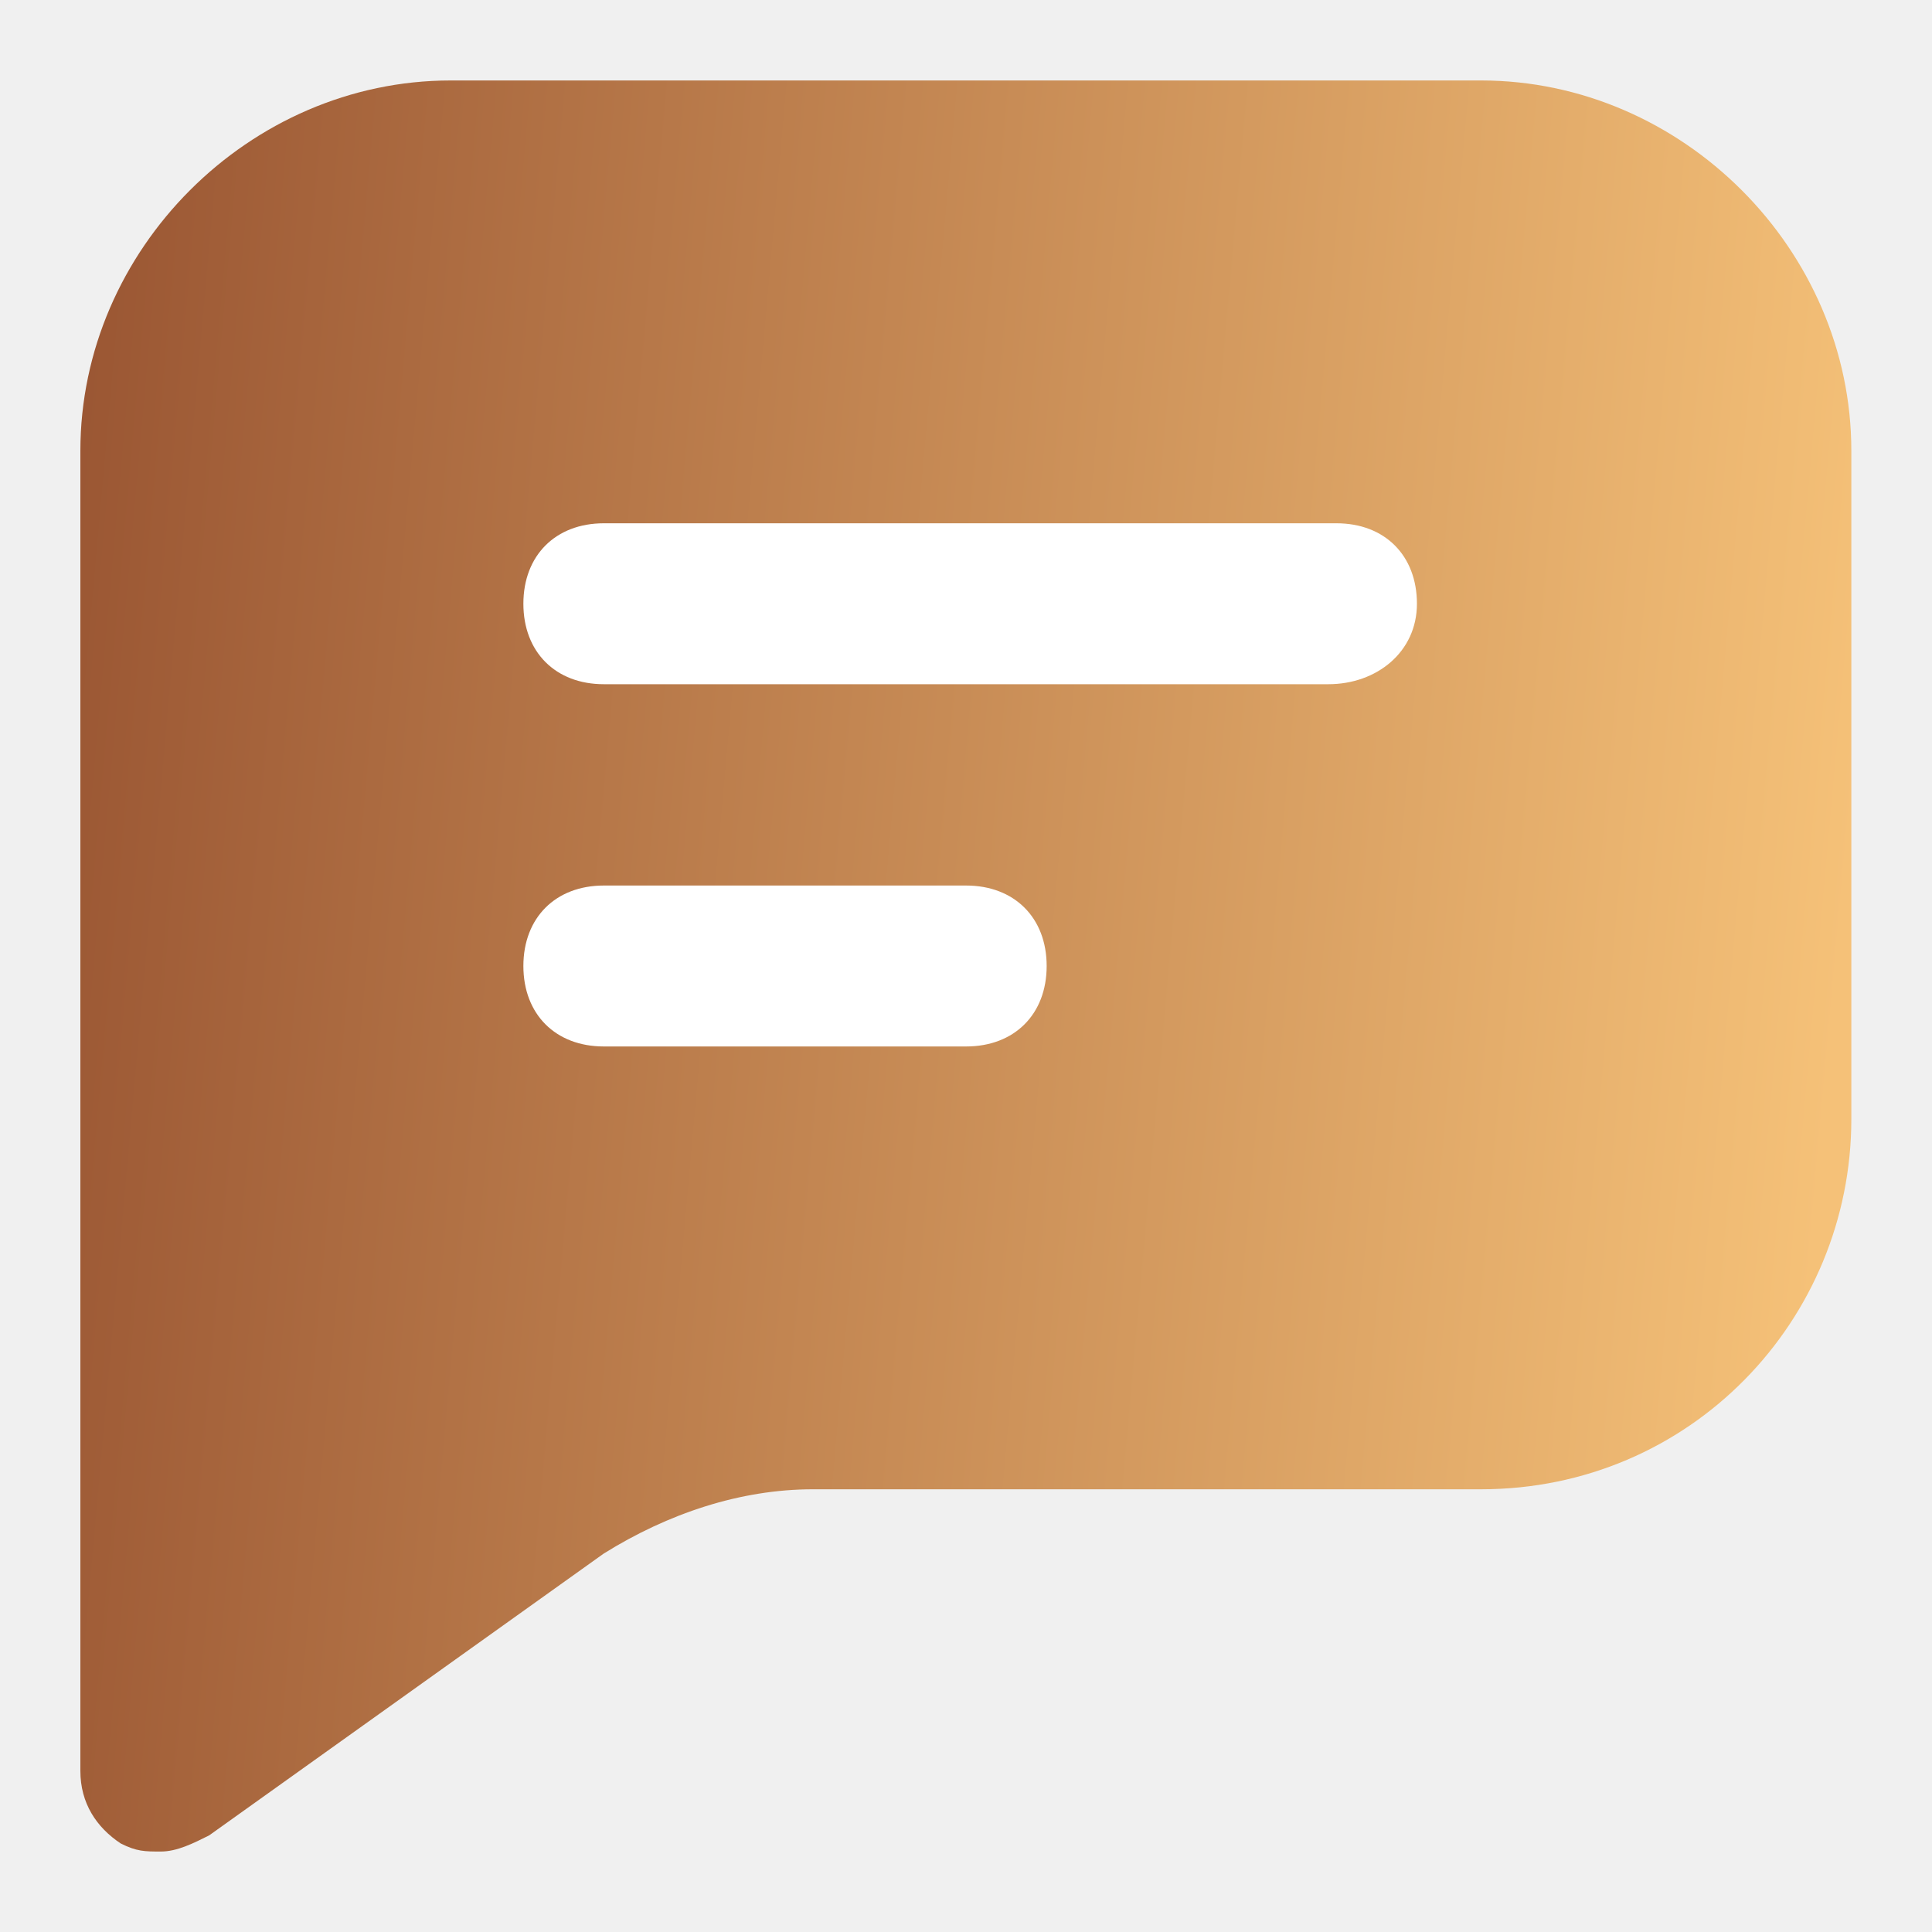
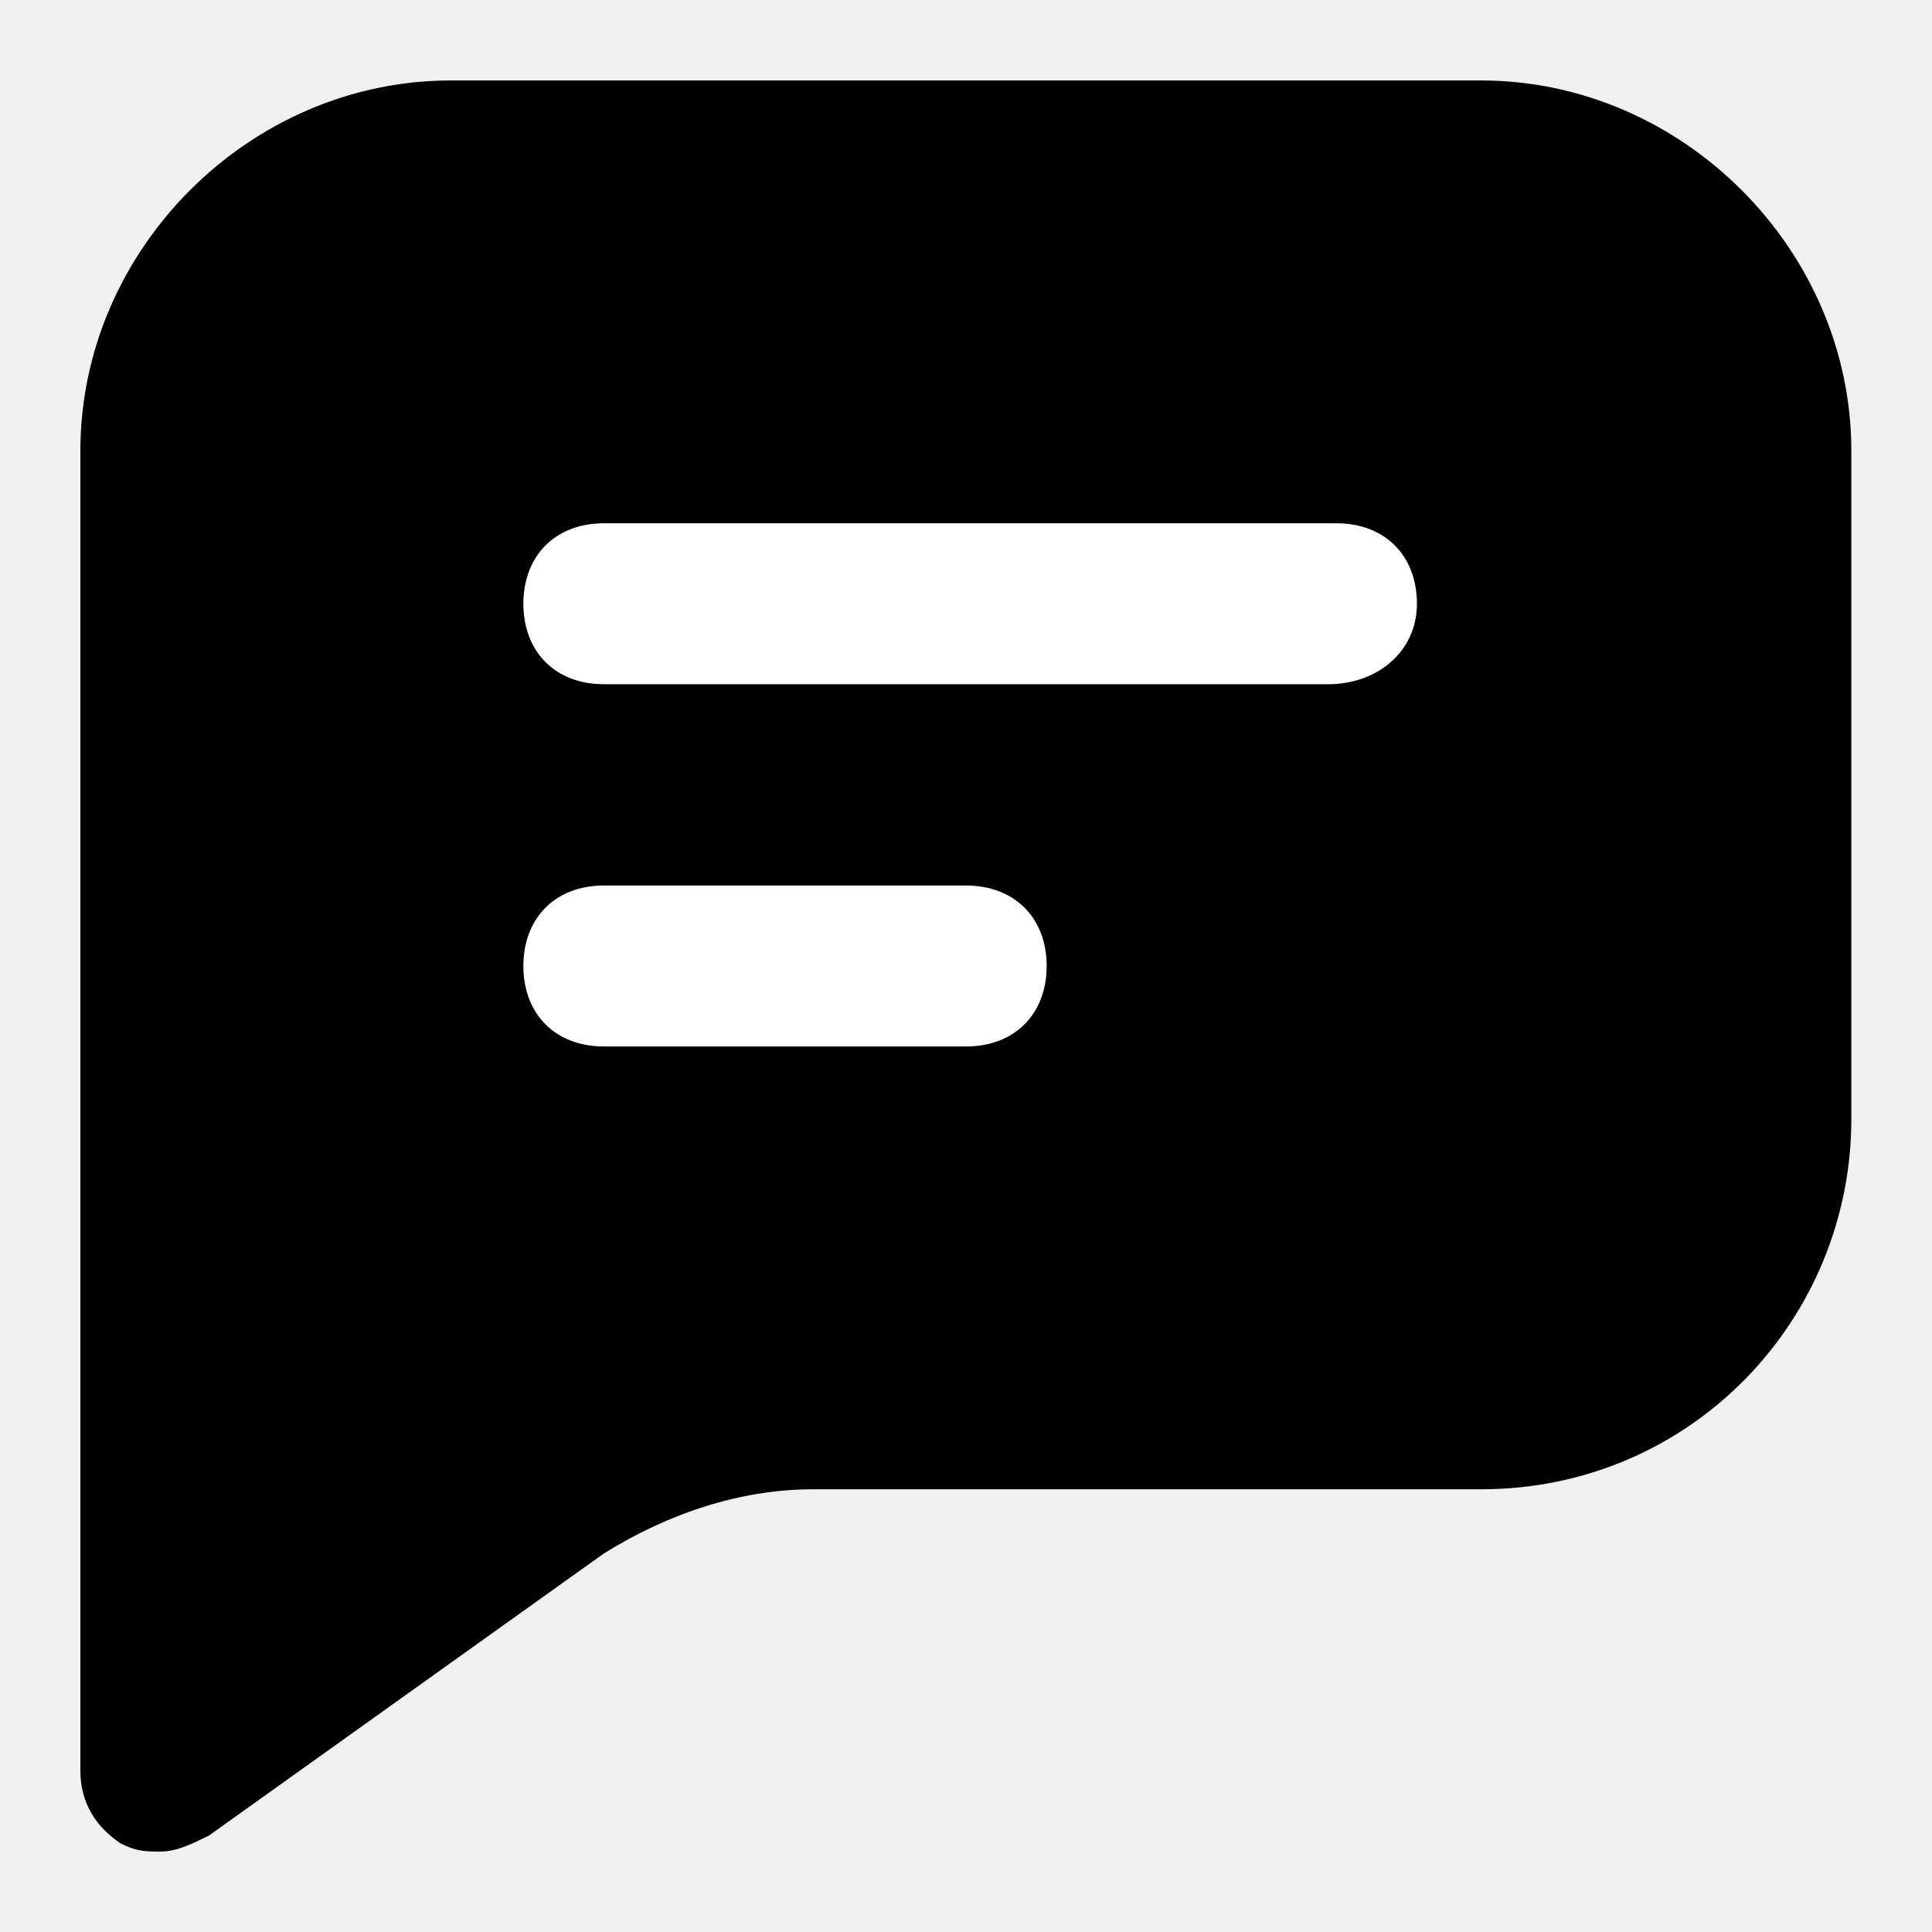
<svg xmlns="http://www.w3.org/2000/svg" width="20" height="20" viewBox="0 0 20 20" fill="none">
  <g clip-path="url(#clip0_2939_19231)">
    <path d="M15.332 0.833H4.665C2.582 0.833 0.832 2.583 0.832 4.667V18.333C0.832 18.667 0.999 18.917 1.249 19.083C1.415 19.167 1.499 19.167 1.665 19.167C1.832 19.167 1.999 19.083 2.165 19L6.249 16.083C6.915 15.667 7.665 15.417 8.415 15.417H15.332C17.499 15.417 19.165 13.667 19.165 11.583V4.667C19.165 2.583 17.415 0.833 15.332 0.833Z" fill="url(#paint0_linear_2939_19231)" />
    <path d="M13.751 7.083H6.251C5.751 7.083 5.418 6.75 5.418 6.25C5.418 5.75 5.751 5.417 6.251 5.417H13.835C14.335 5.417 14.668 5.75 14.668 6.25C14.668 6.75 14.251 7.083 13.751 7.083Z" fill="white" />
    <path d="M10.001 10.833H6.251C5.751 10.833 5.418 10.5 5.418 10C5.418 9.5 5.751 9.167 6.251 9.167H10.001C10.501 9.167 10.835 9.5 10.835 10C10.835 10.5 10.501 10.833 10.001 10.833Z" fill="white" />
  </g>
  <defs>
    <linearGradient id="paint0_linear_2939_19231" x1="-6.063" y1="-10.88" x2="20.718" y2="-8.491" gradientUnits="userSpaceOnUse">
-       <stop offset="0.261" stop-color="#95502F" />
-       <stop offset="1" stop-color="#F5C178" />
+       <stop offset="0.261" stopColor="#95502F" />
+       <stop offset="1" stopColor="#F5C178" />
    </linearGradient>
    <clipPath id="clip0_2939_19231">
      <rect width="20" height="20" fill="white" />
    </clipPath>
  </defs>
</svg>
